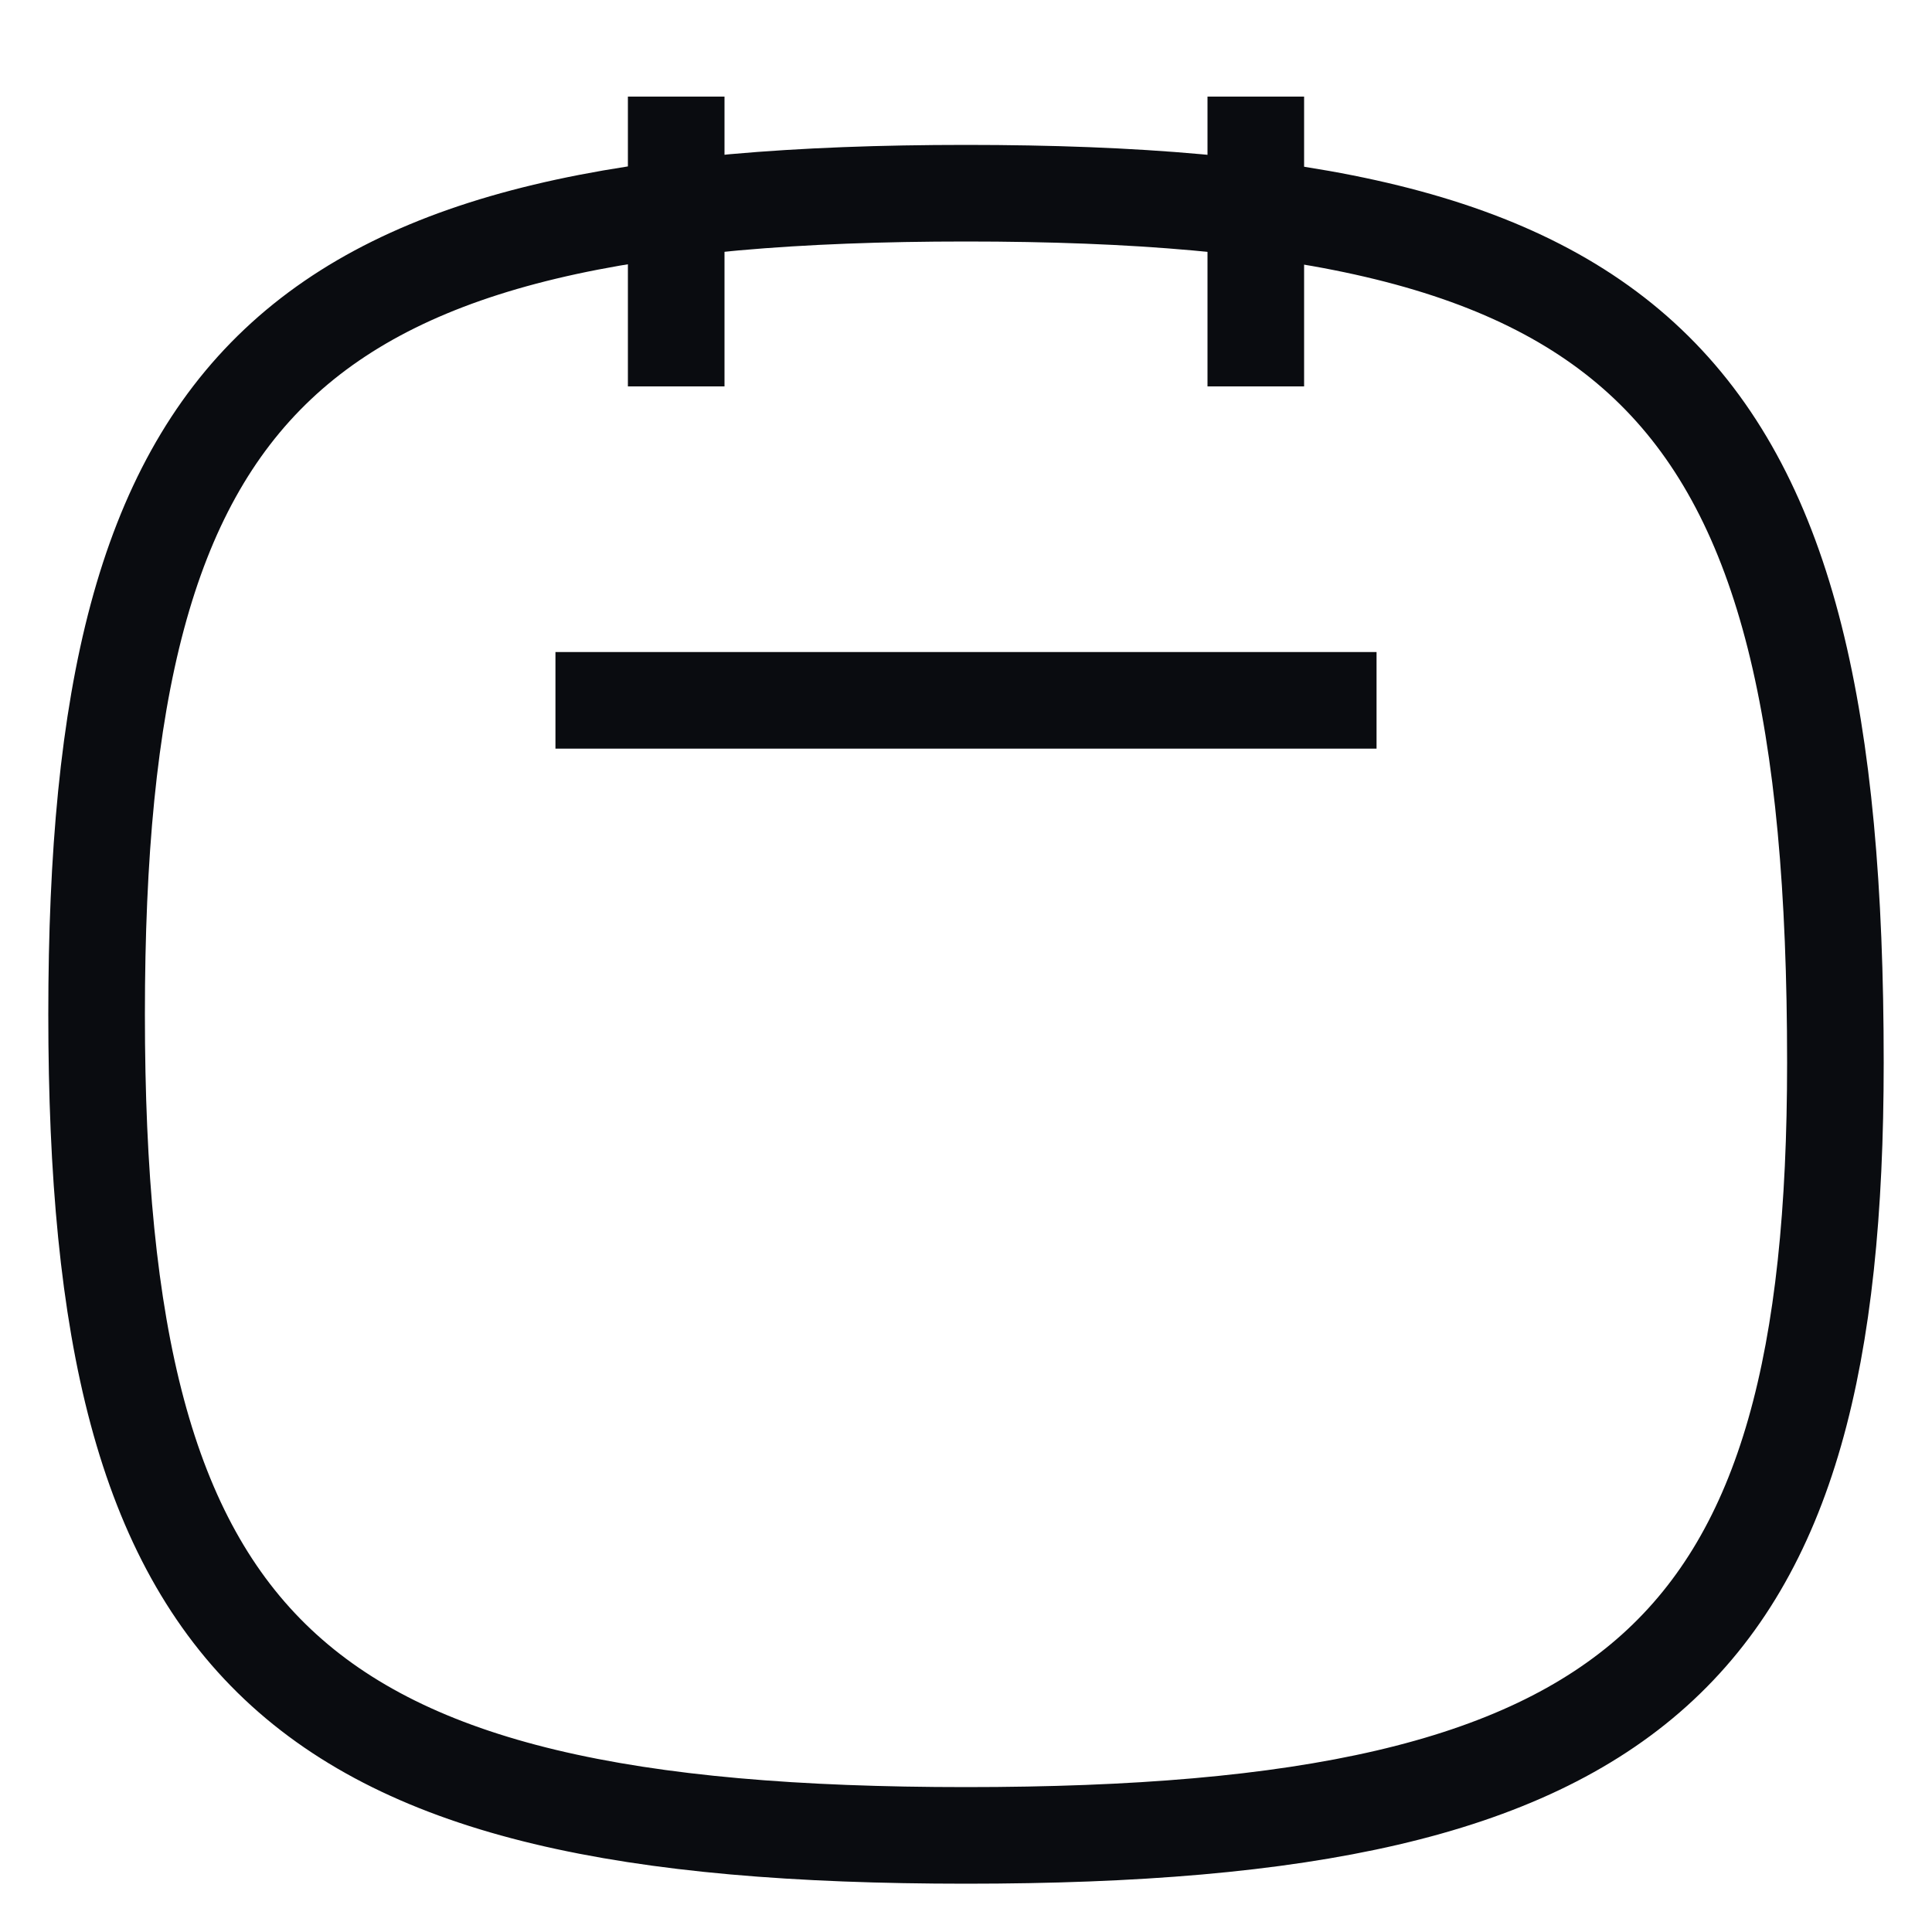
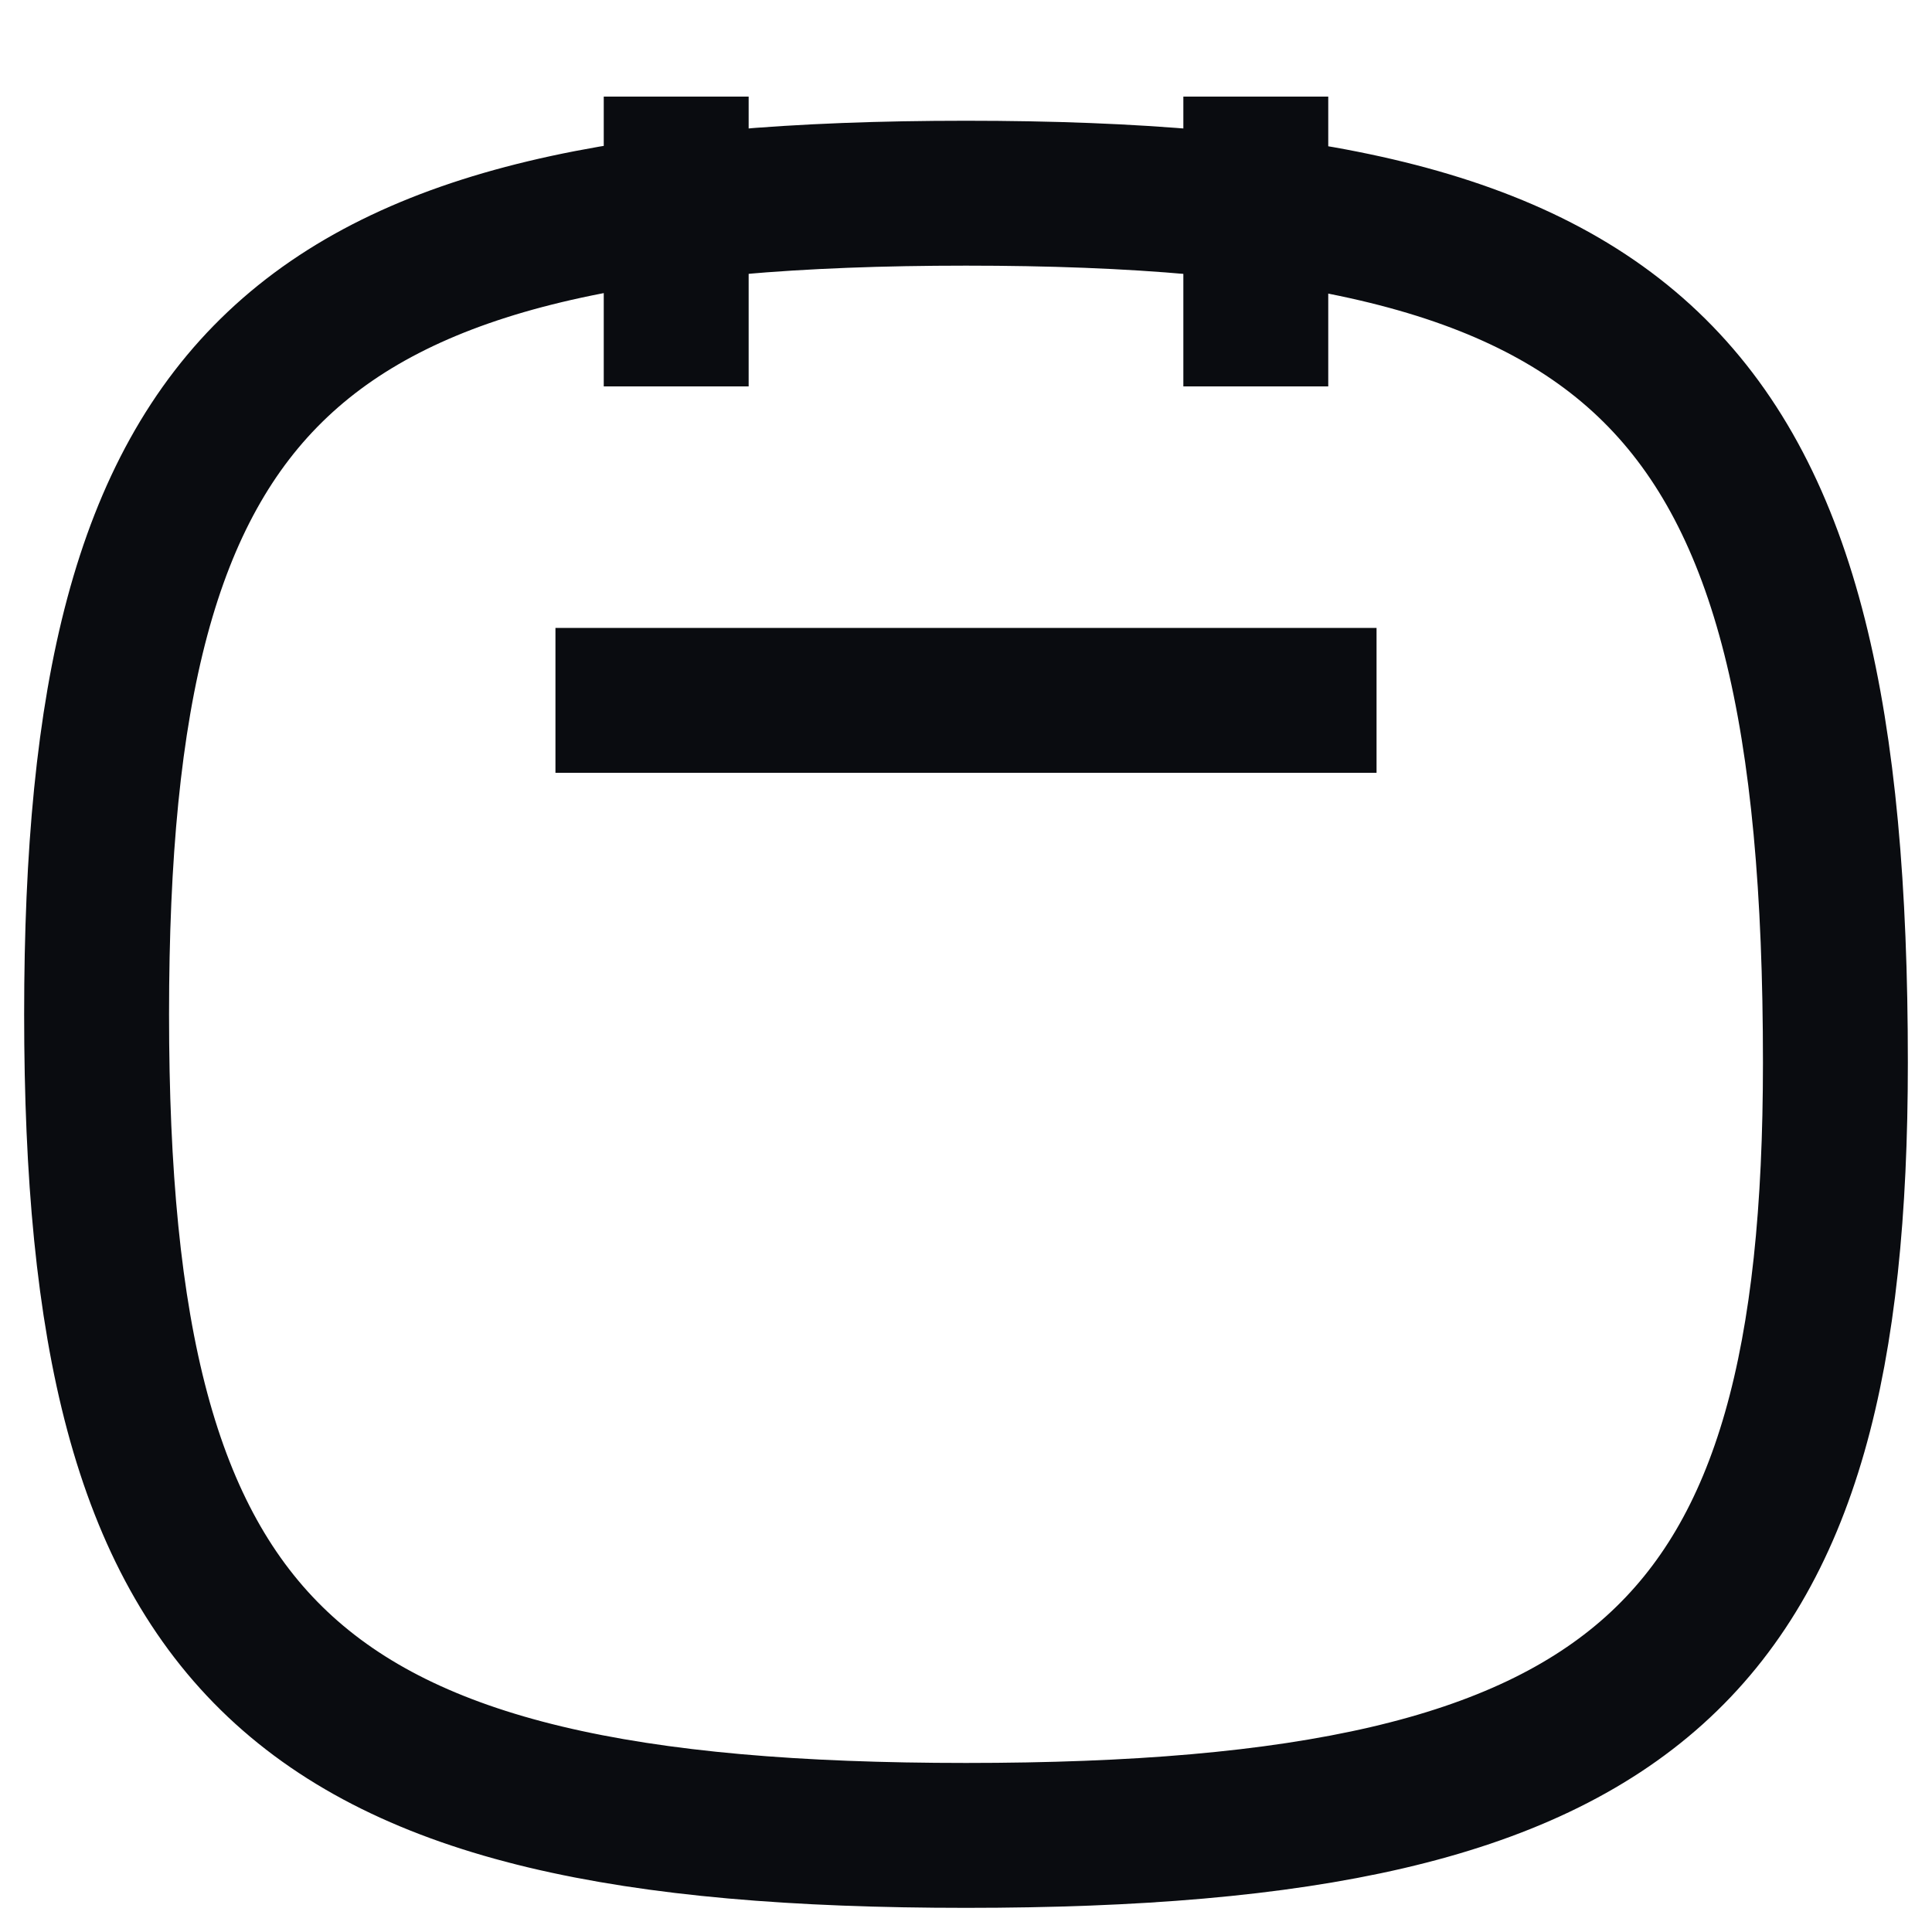
<svg xmlns="http://www.w3.org/2000/svg" width="20" height="20" viewBox="0 0 20 20" fill="none">
-   <path d="M19 11C19 17.111 17 19 10 19C3 19 1 17.111 1 10.5C1 3.889 3 2 10 2C17 2 19 3.889 19 11Z" stroke="#0A0C10" strokeWidth="1.5" strokeLinecap="round" stroke-linejoin="round" />
-   <path d="M13 4L13 1" stroke="#0A0C10" strokeWidth="1.5" strokeLinecap="round" stroke-linejoin="round" />
-   <path d="M7 4L7 1" stroke="#0A0C10" strokeWidth="1.5" strokeLinecap="round" stroke-linejoin="round" />
-   <line x1="5.75" y1="7.25" x2="14.25" y2="7.25" stroke="#0A0C10" strokeWidth="1.5" strokeLinecap="round" stroke-linejoin="round" />
+   <path d="M19 11C19 17.111 17 19 10 19C3 19 1 17.111 1 10.5C1 3.889 3 2 10 2C17 2 19 3.889 19 11Z" stroke="#0A0C10" stroke-width="1.5" strokeLinecap="round" stroke-linejoin="round" />
+   <path d="M13 4L13 1" stroke="#0A0C10" stroke-width="1.5" strokeLinecap="round" stroke-linejoin="round" />
+   <path d="M7 4L7 1" stroke="#0A0C10" stroke-width="1.5" strokeLinecap="round" stroke-linejoin="round" />
+   <line x1="5.75" y1="7.25" x2="14.25" y2="7.25" stroke="#0A0C10" stroke-width="1.5" strokeLinecap="round" stroke-linejoin="round" />
</svg>
